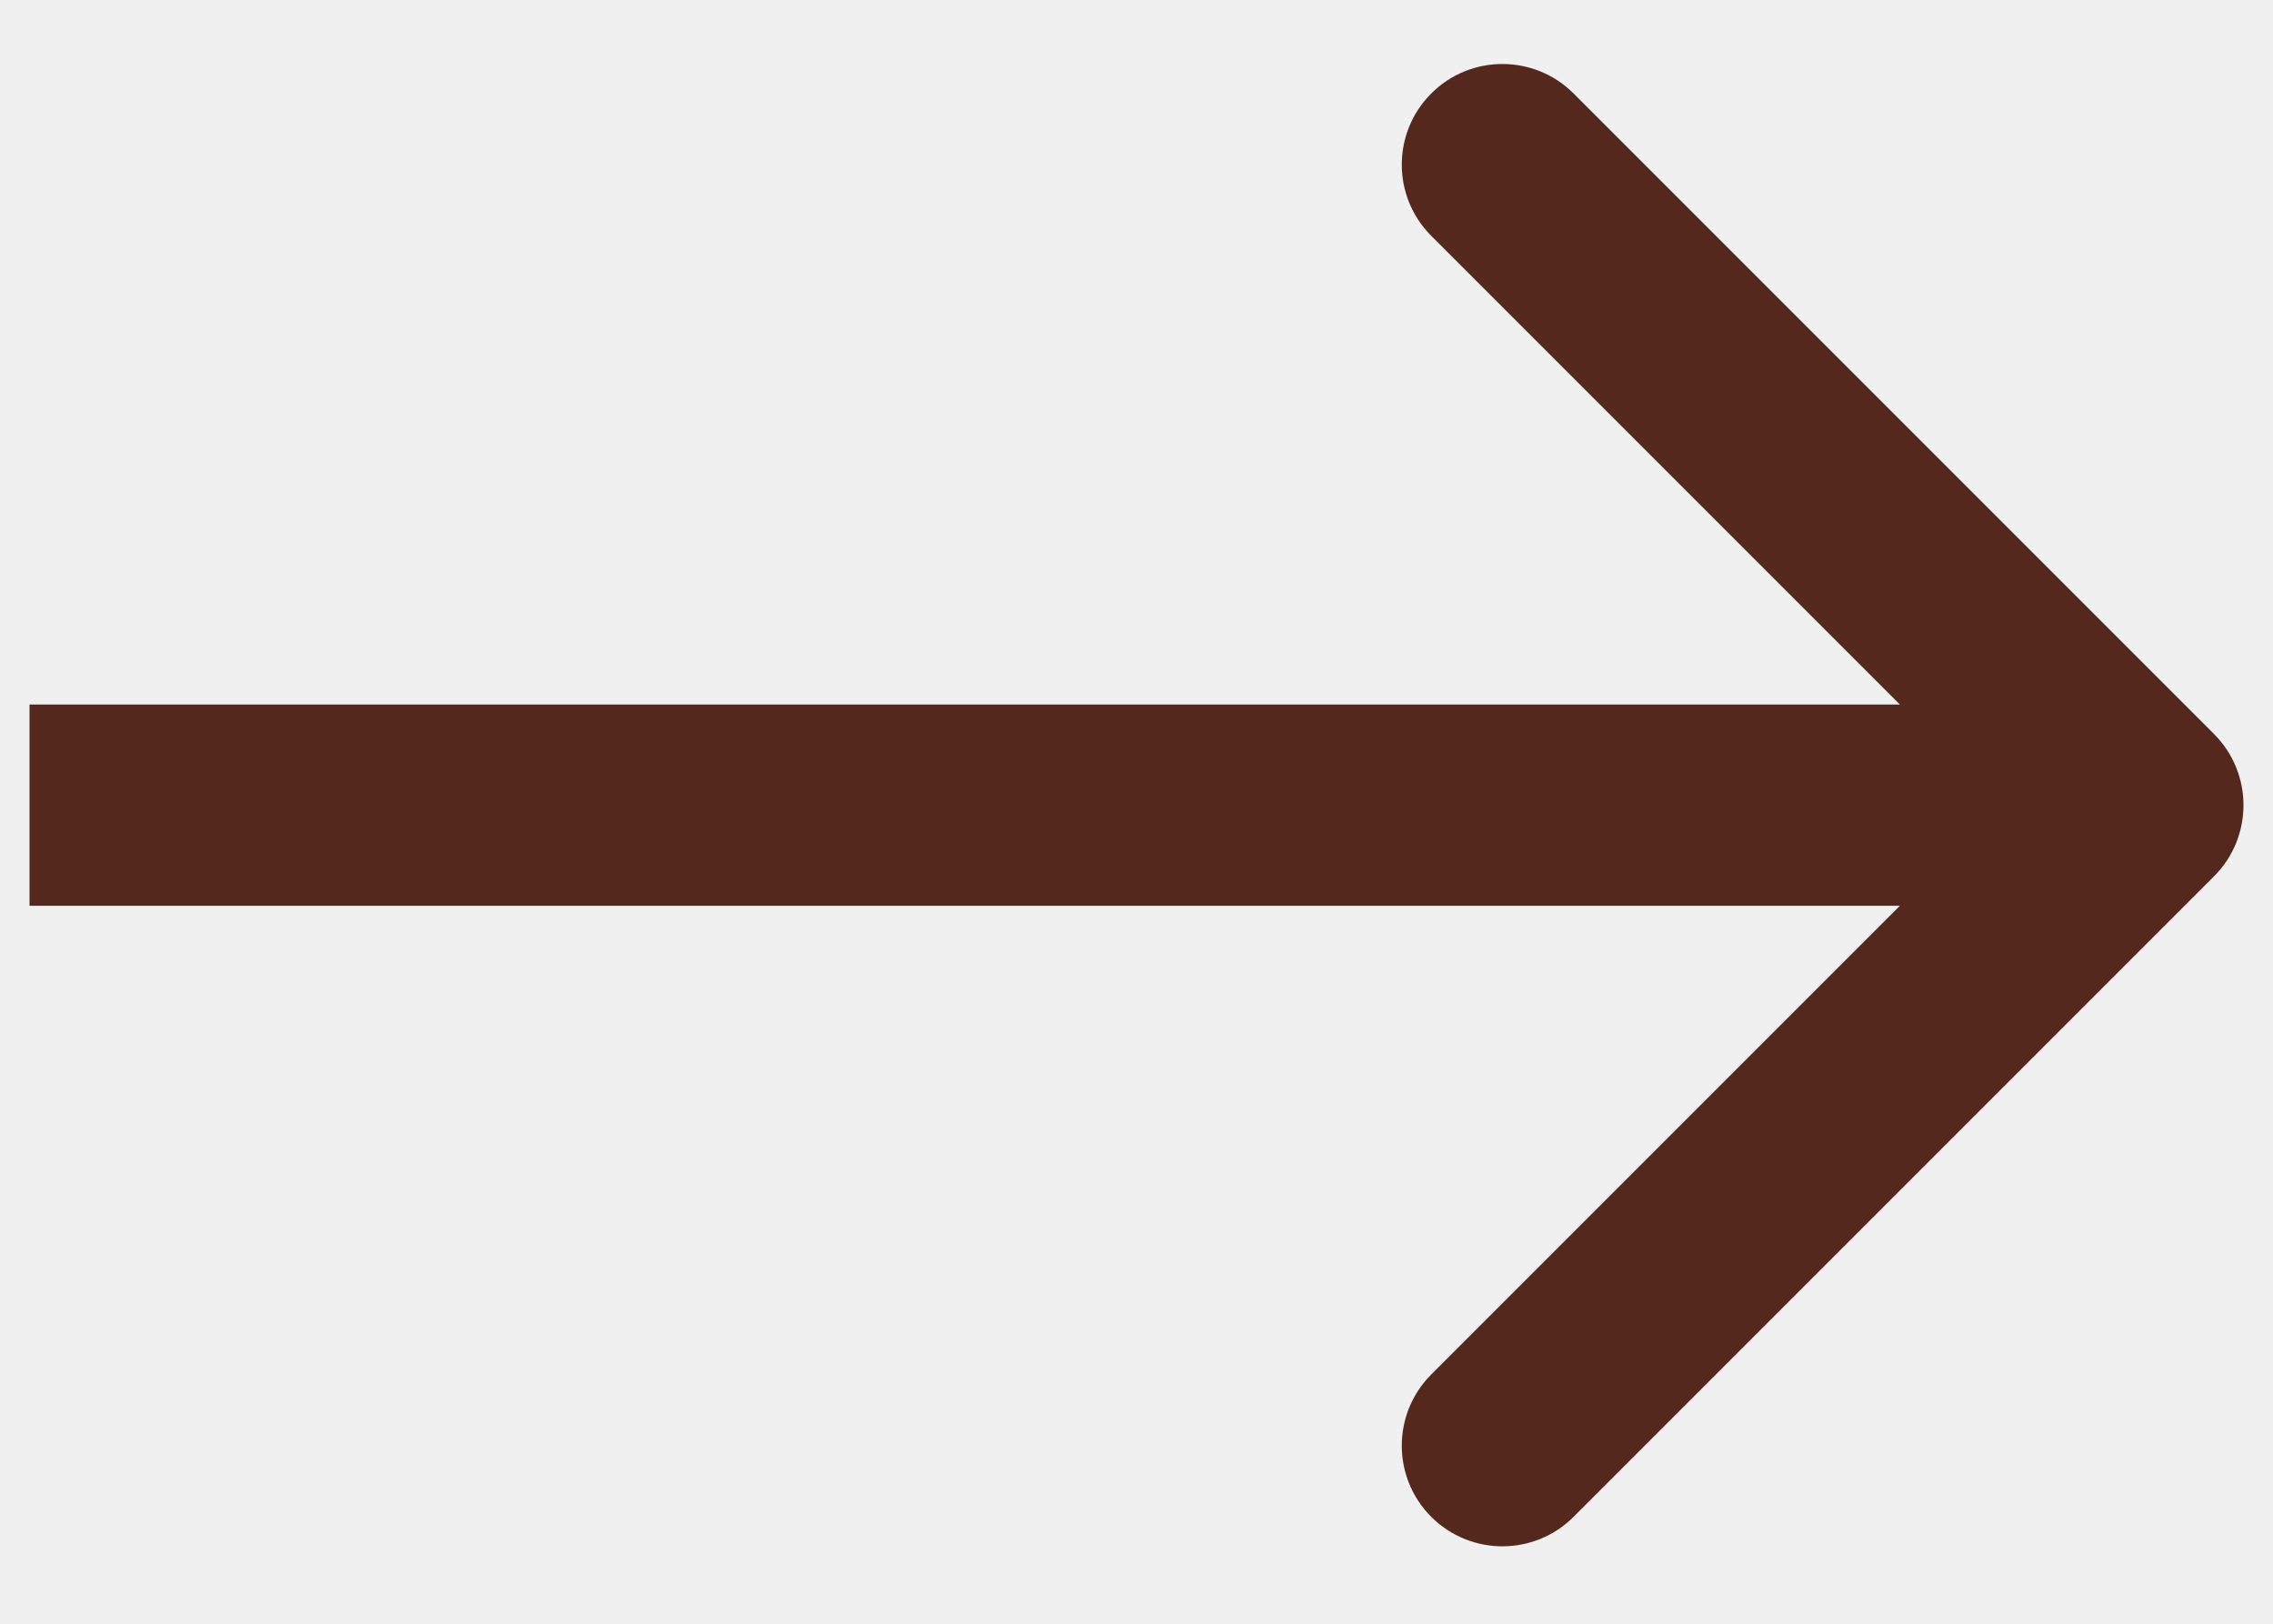
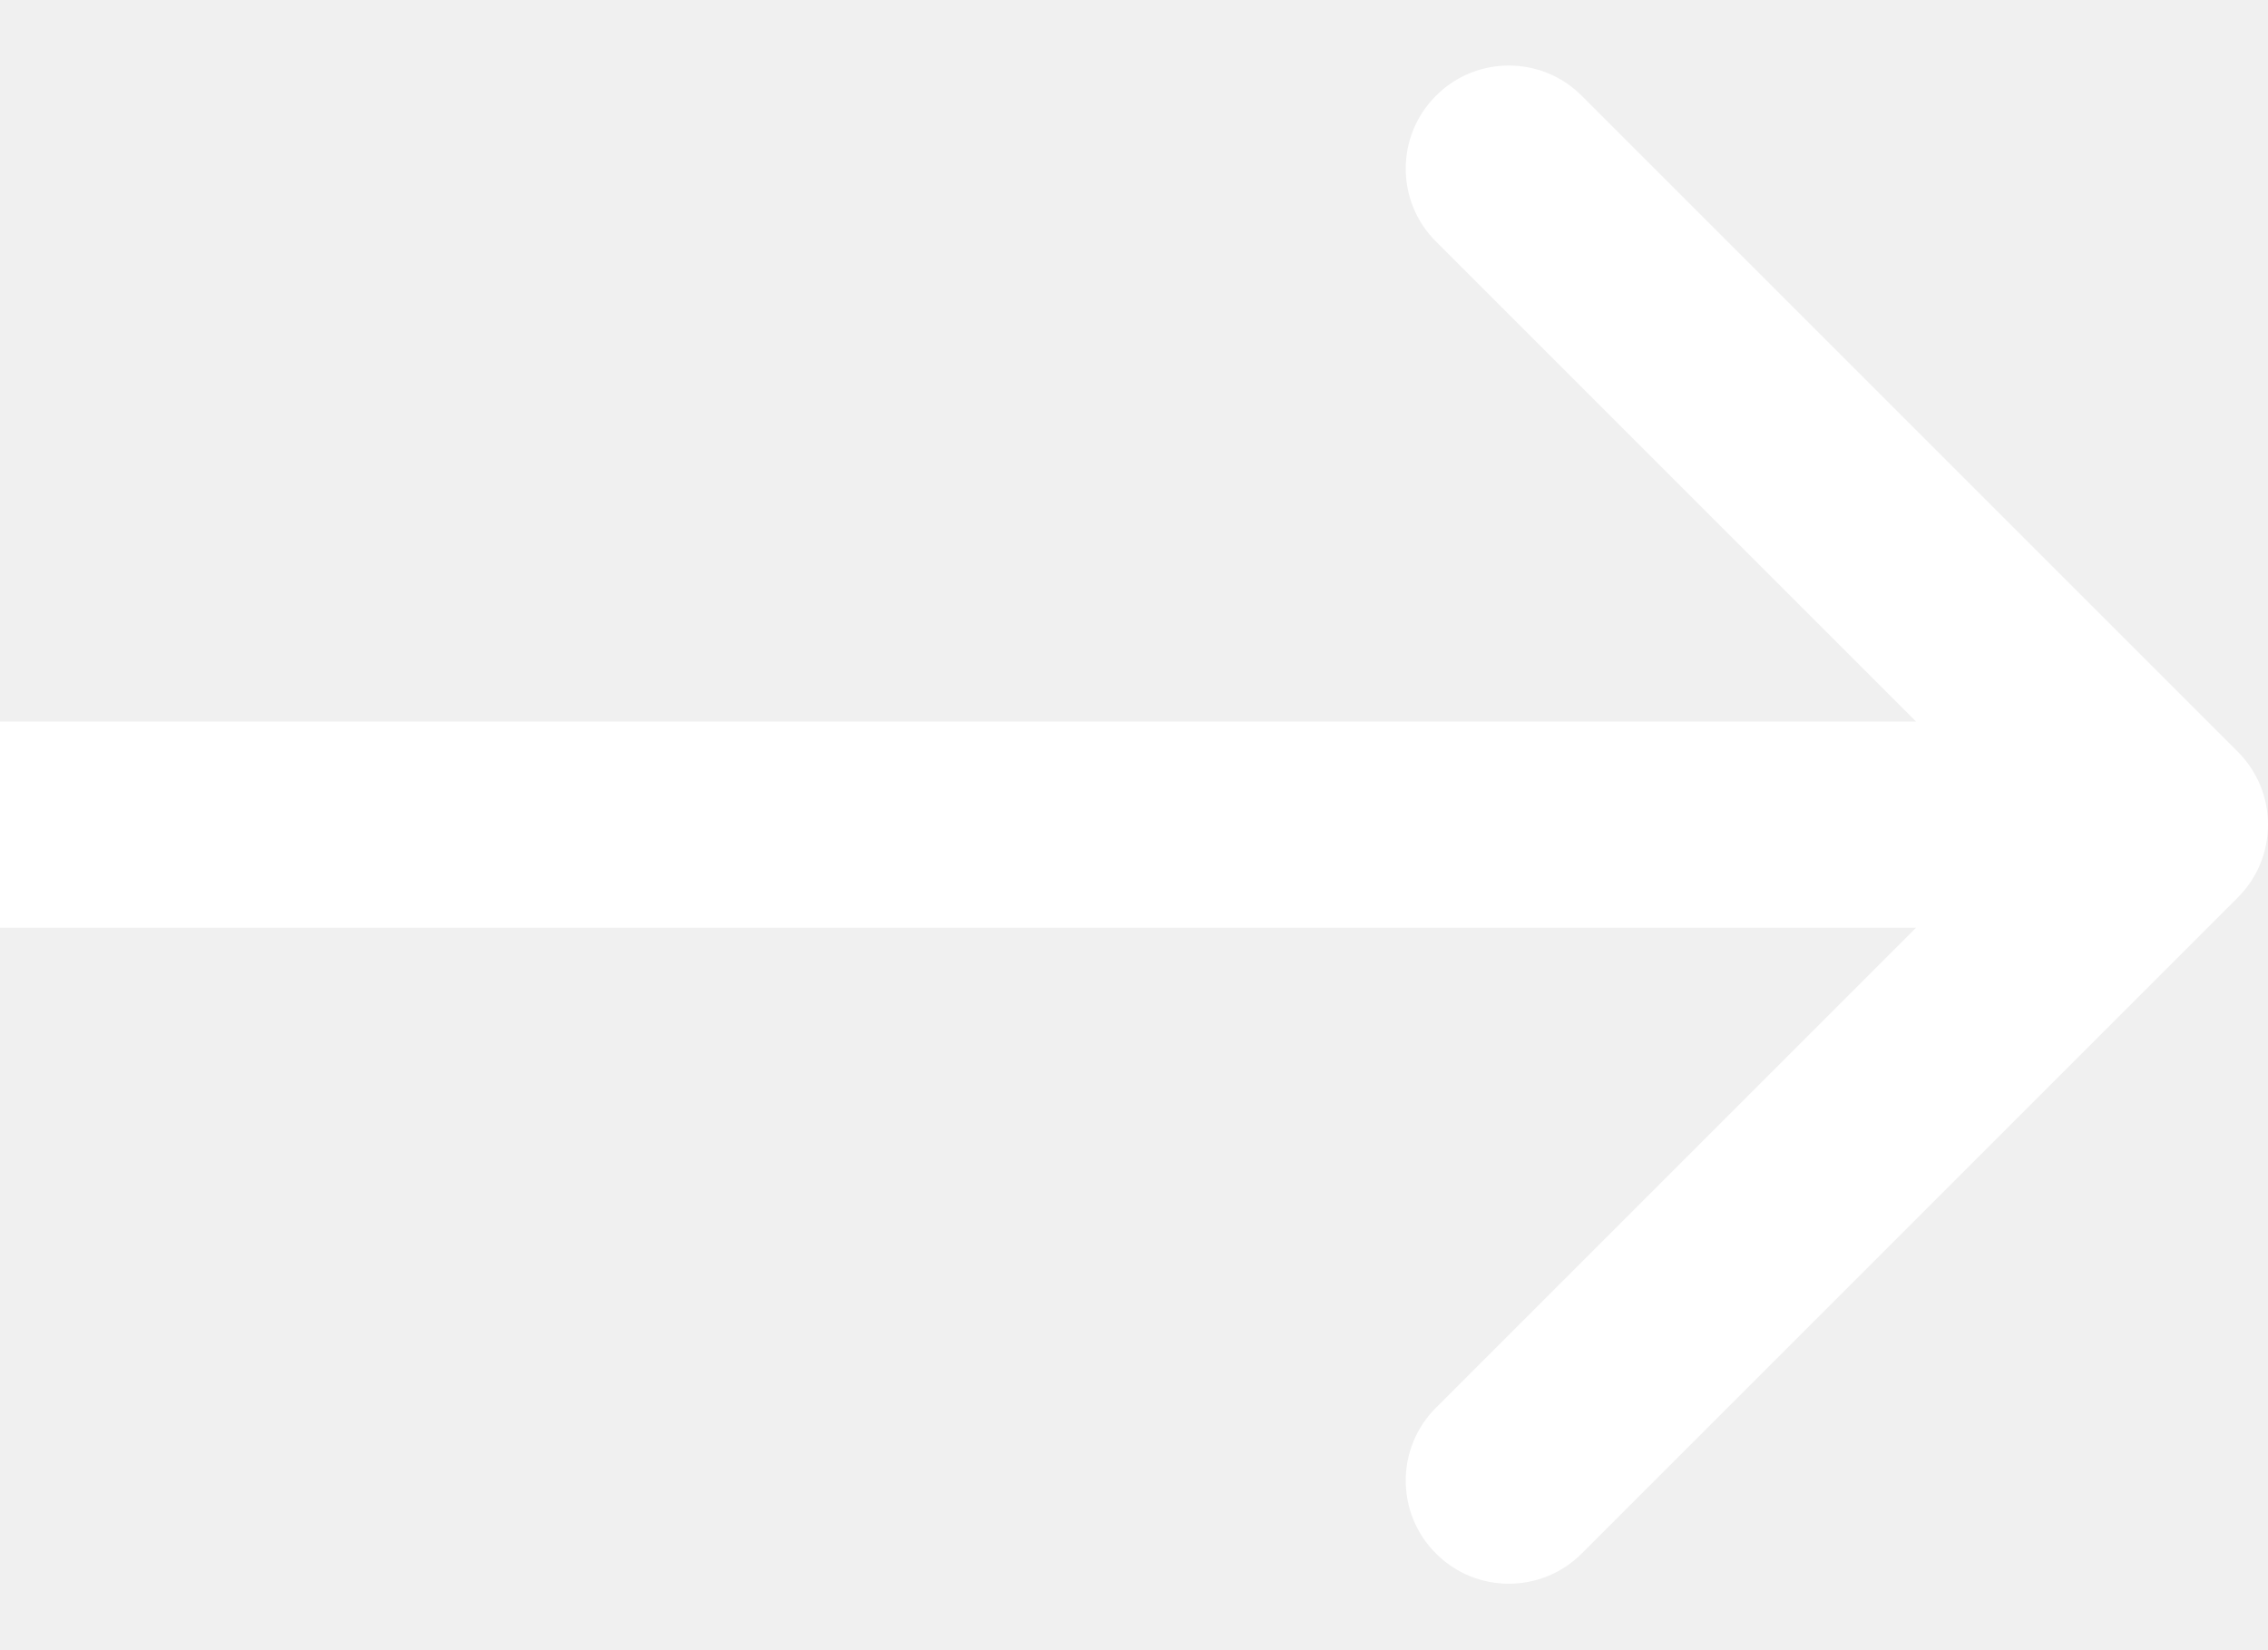
- <svg xmlns="http://www.w3.org/2000/svg" width="21" height="15" viewBox="0 0 60 44" fill="none">
-   <g id="Arrow-Right 1" clip-path="url(#clip0_65_4204)">
-     <path id="Vector" d="M59.201 23.747C60.266 22.682 60.266 20.955 59.201 19.89L41.845 2.533C40.78 1.468 39.053 1.468 37.988 2.533C36.923 3.599 36.923 5.325 37.988 6.39L53.416 21.818L37.988 37.246C36.923 38.311 36.923 40.038 37.988 41.103C39.053 42.168 40.78 42.168 41.845 41.103L59.201 23.747ZM4.76852e-07 24.545H57.273V19.091H0L4.76852e-07 24.545Z" fill="#55281D" />
-   </g>
-   <defs>
-     <clipPath id="clip0_65_4204">
-       <rect width="60" height="43.636" fill="white" />
-     </clipPath>
-   </defs>
+ <svg xmlns="http://www.w3.org/2000/svg" width="22" height="16" viewBox="0 0 22 16" fill="none">
+   <path d="M21.707 8.707C22.098 8.317 22.098 7.683 21.707 7.293L15.343 0.929C14.953 0.538 14.319 0.538 13.929 0.929C13.538 1.319 13.538 1.953 13.929 2.343L19.586 8L13.929 13.657C13.538 14.047 13.538 14.681 13.929 15.071C14.319 15.462 14.953 15.462 15.343 15.071L21.707 8.707ZM8.74228e-08 9L21 9L21 7L-8.74228e-08 7L8.74228e-08 9Z" fill="white" />
</svg>
